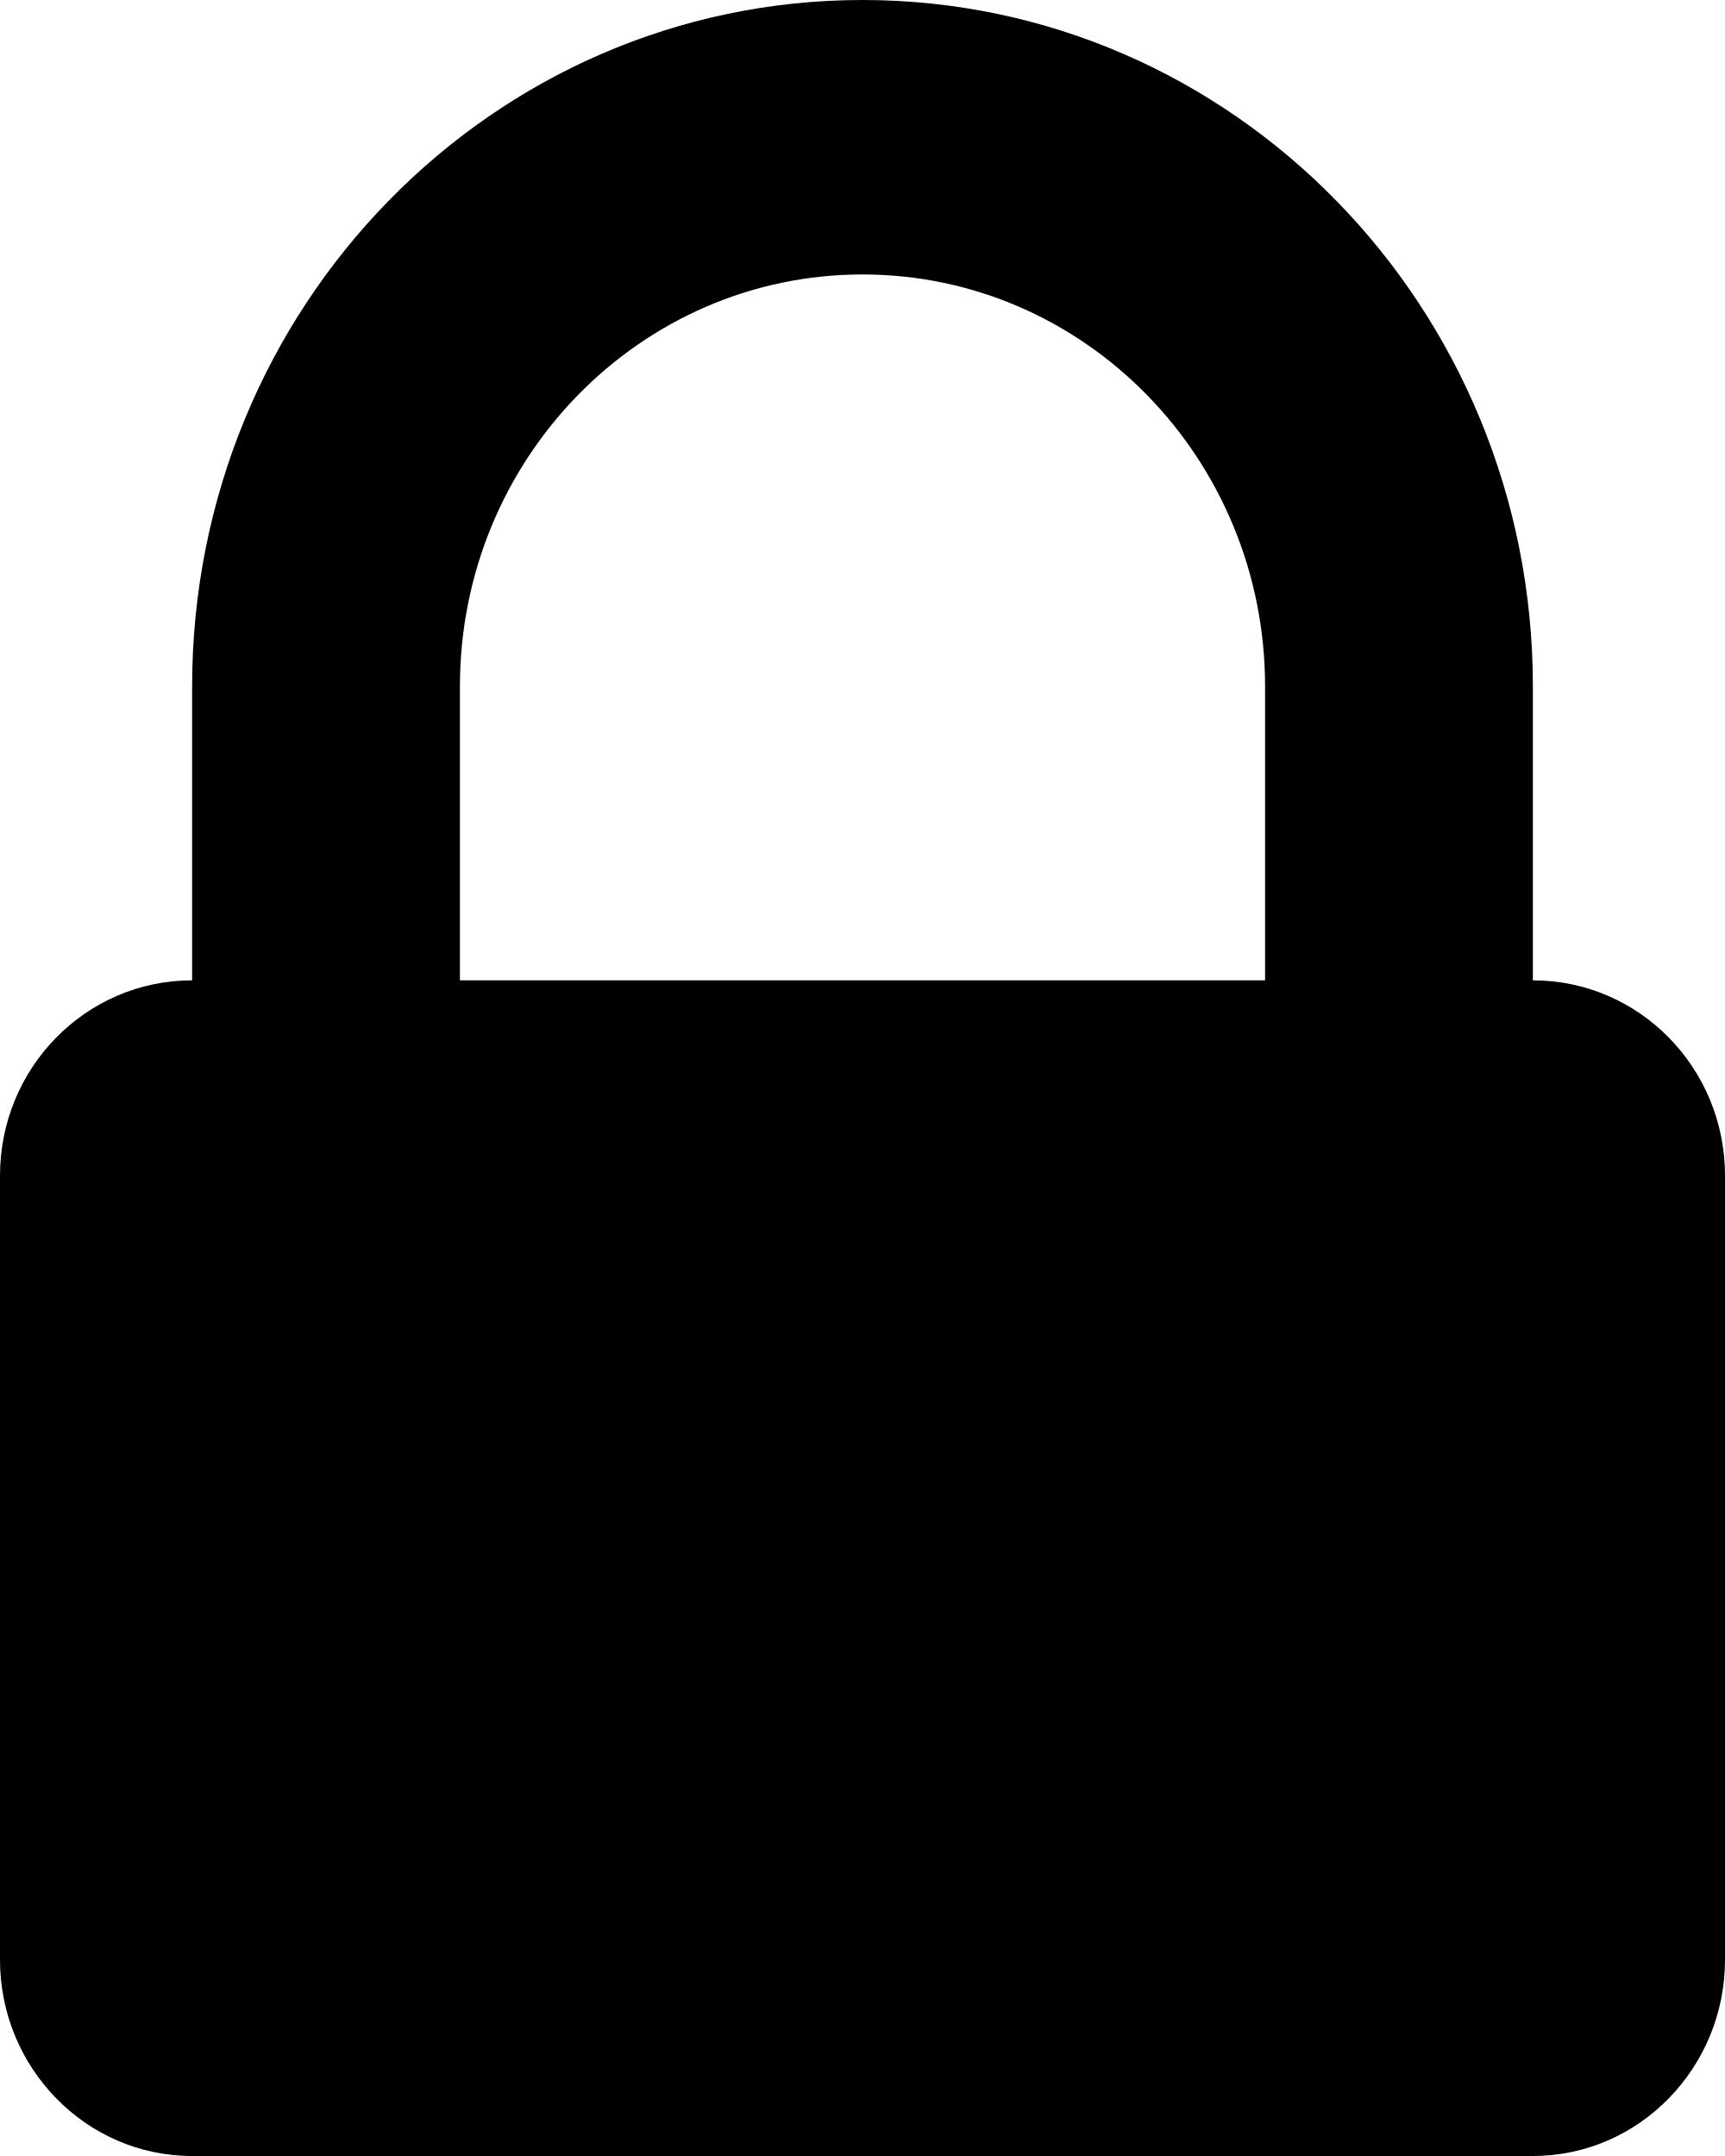
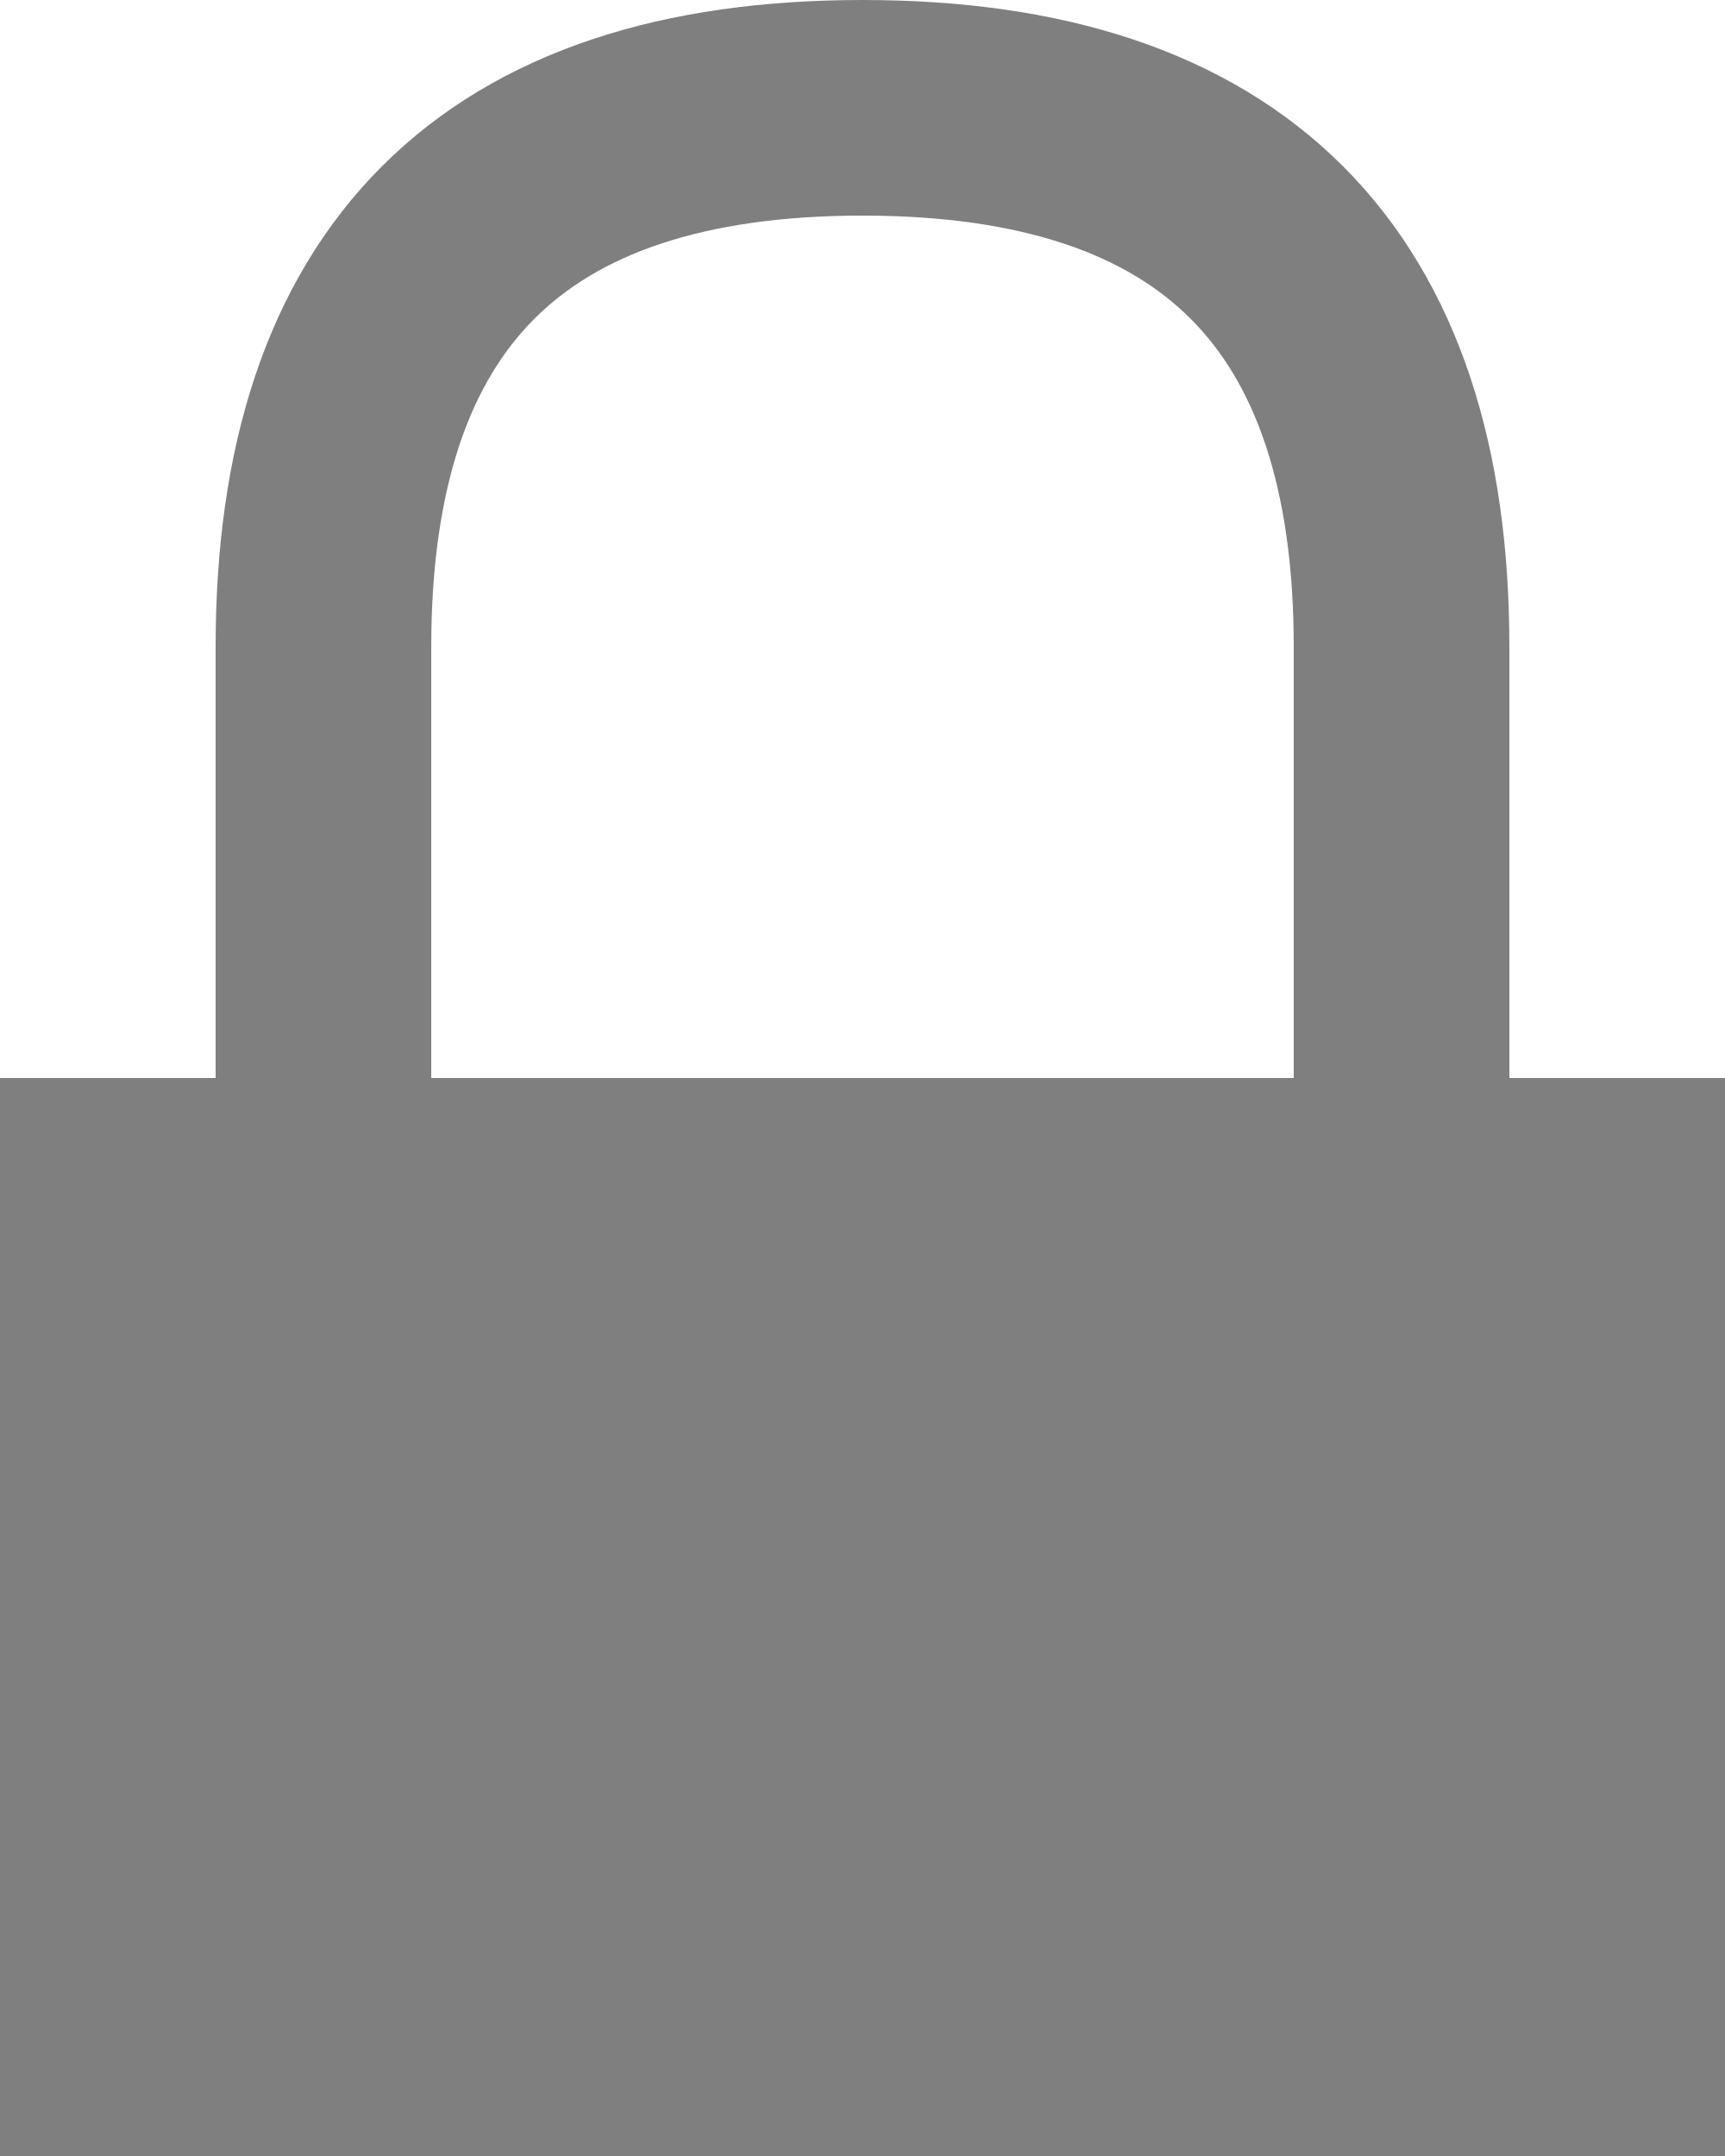
- <svg xmlns="http://www.w3.org/2000/svg" version="1.1" viewBox="0 0 8 10">
-   <path d="M 2.133 3.184 C 2.133 2.129 2.969 1.273 4 1.273 C 5.031 1.273 5.867 2.129 5.867 3.184 L 5.867 4.547 L 2.133 4.547 Z M 7.109 4.547 L 7.109 3.184 C 7.109 1.426 5.719 0 4 0 C 2.281 0 0.891 1.426 0.891 3.184 L 0.891 4.547 C 0.398 4.547 0 4.953 0 5.453 L 0 9.09 C 0 9.59 0.398 10 0.891 10 L 7.109 10 C 7.602 10 8 9.59 8 9.09 L 8 5.453 C 8 4.953 7.602 4.547 7.109 4.547" />
+ <svg xmlns="http://www.w3.org/2000/svg" id="root" version="1.1" viewBox="0 0 8 10">
+   <polygon fill="hsla(0, 0%, 0%, 0.5)" points="0 5 8 5 8 10 0 10" />
+   <path stroke="hsla(0, 0%, 0%, 0.5)" fill="none" d="M 1.5 5 L 1.5 3 C 1.5 1.333 2.333 0.5 4 0.5 C 5.667 0.5 6.5 1.333 6.5 3 L 6.5 5" />
</svg>
